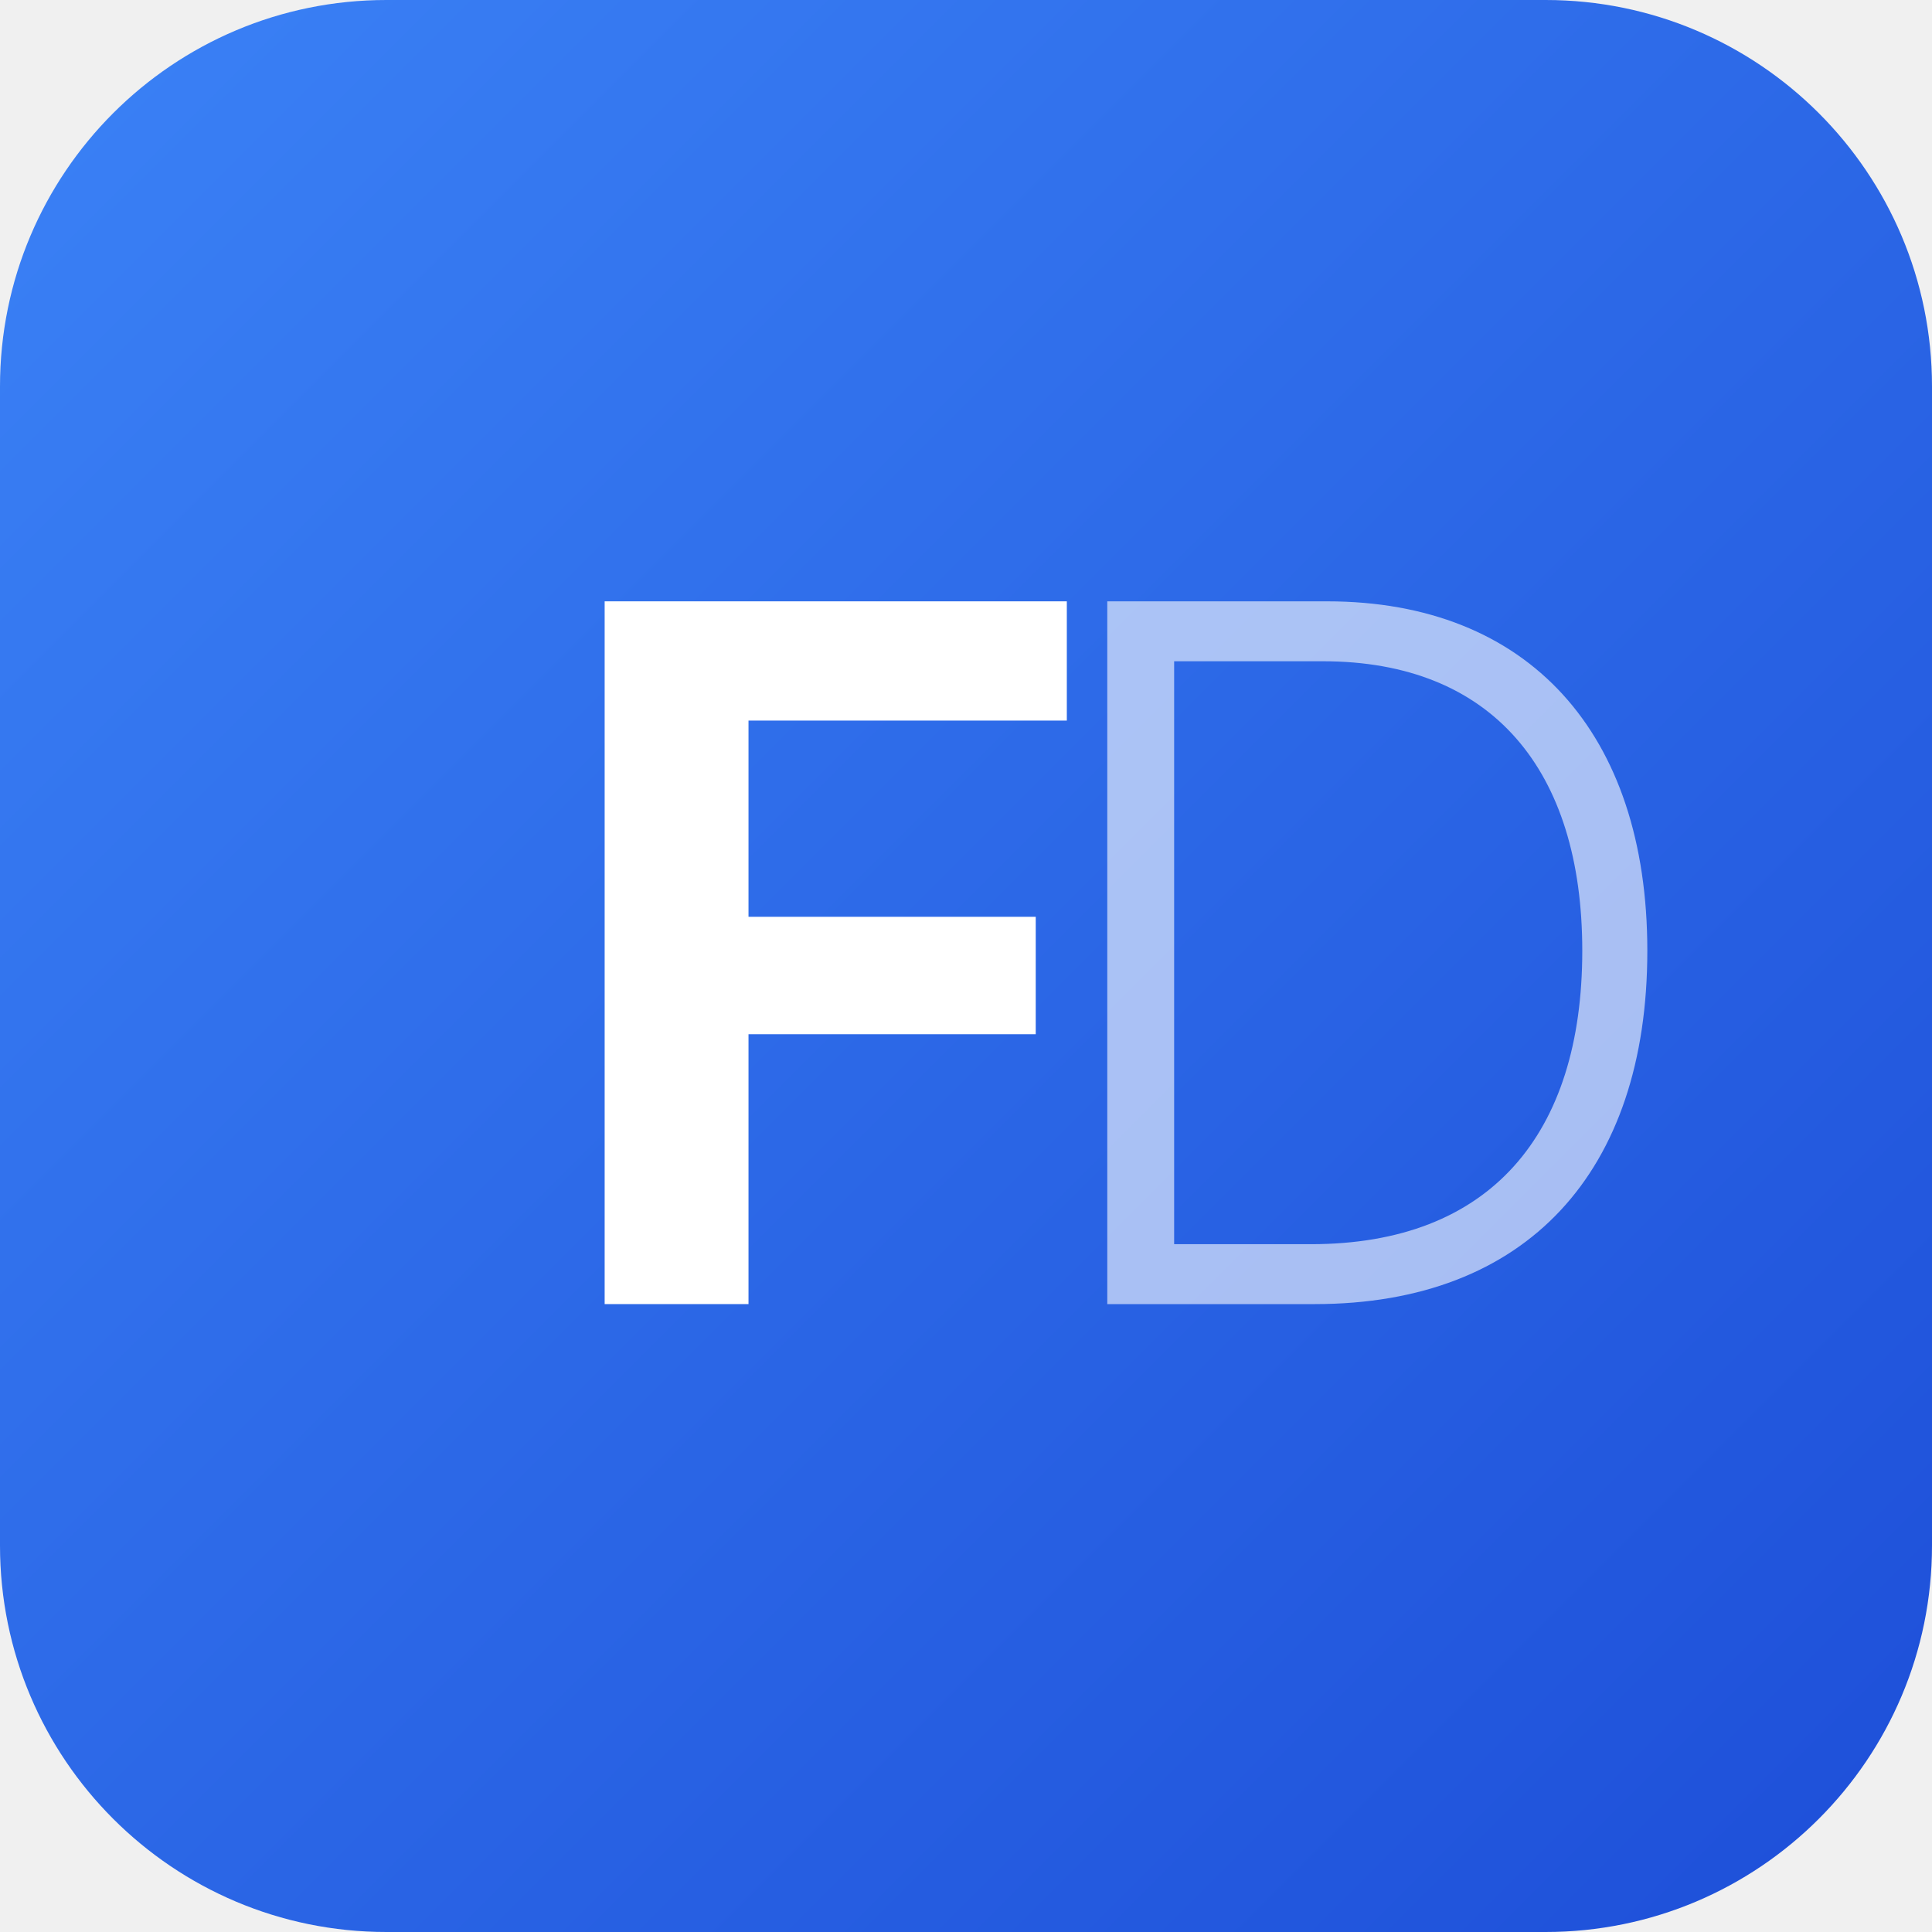
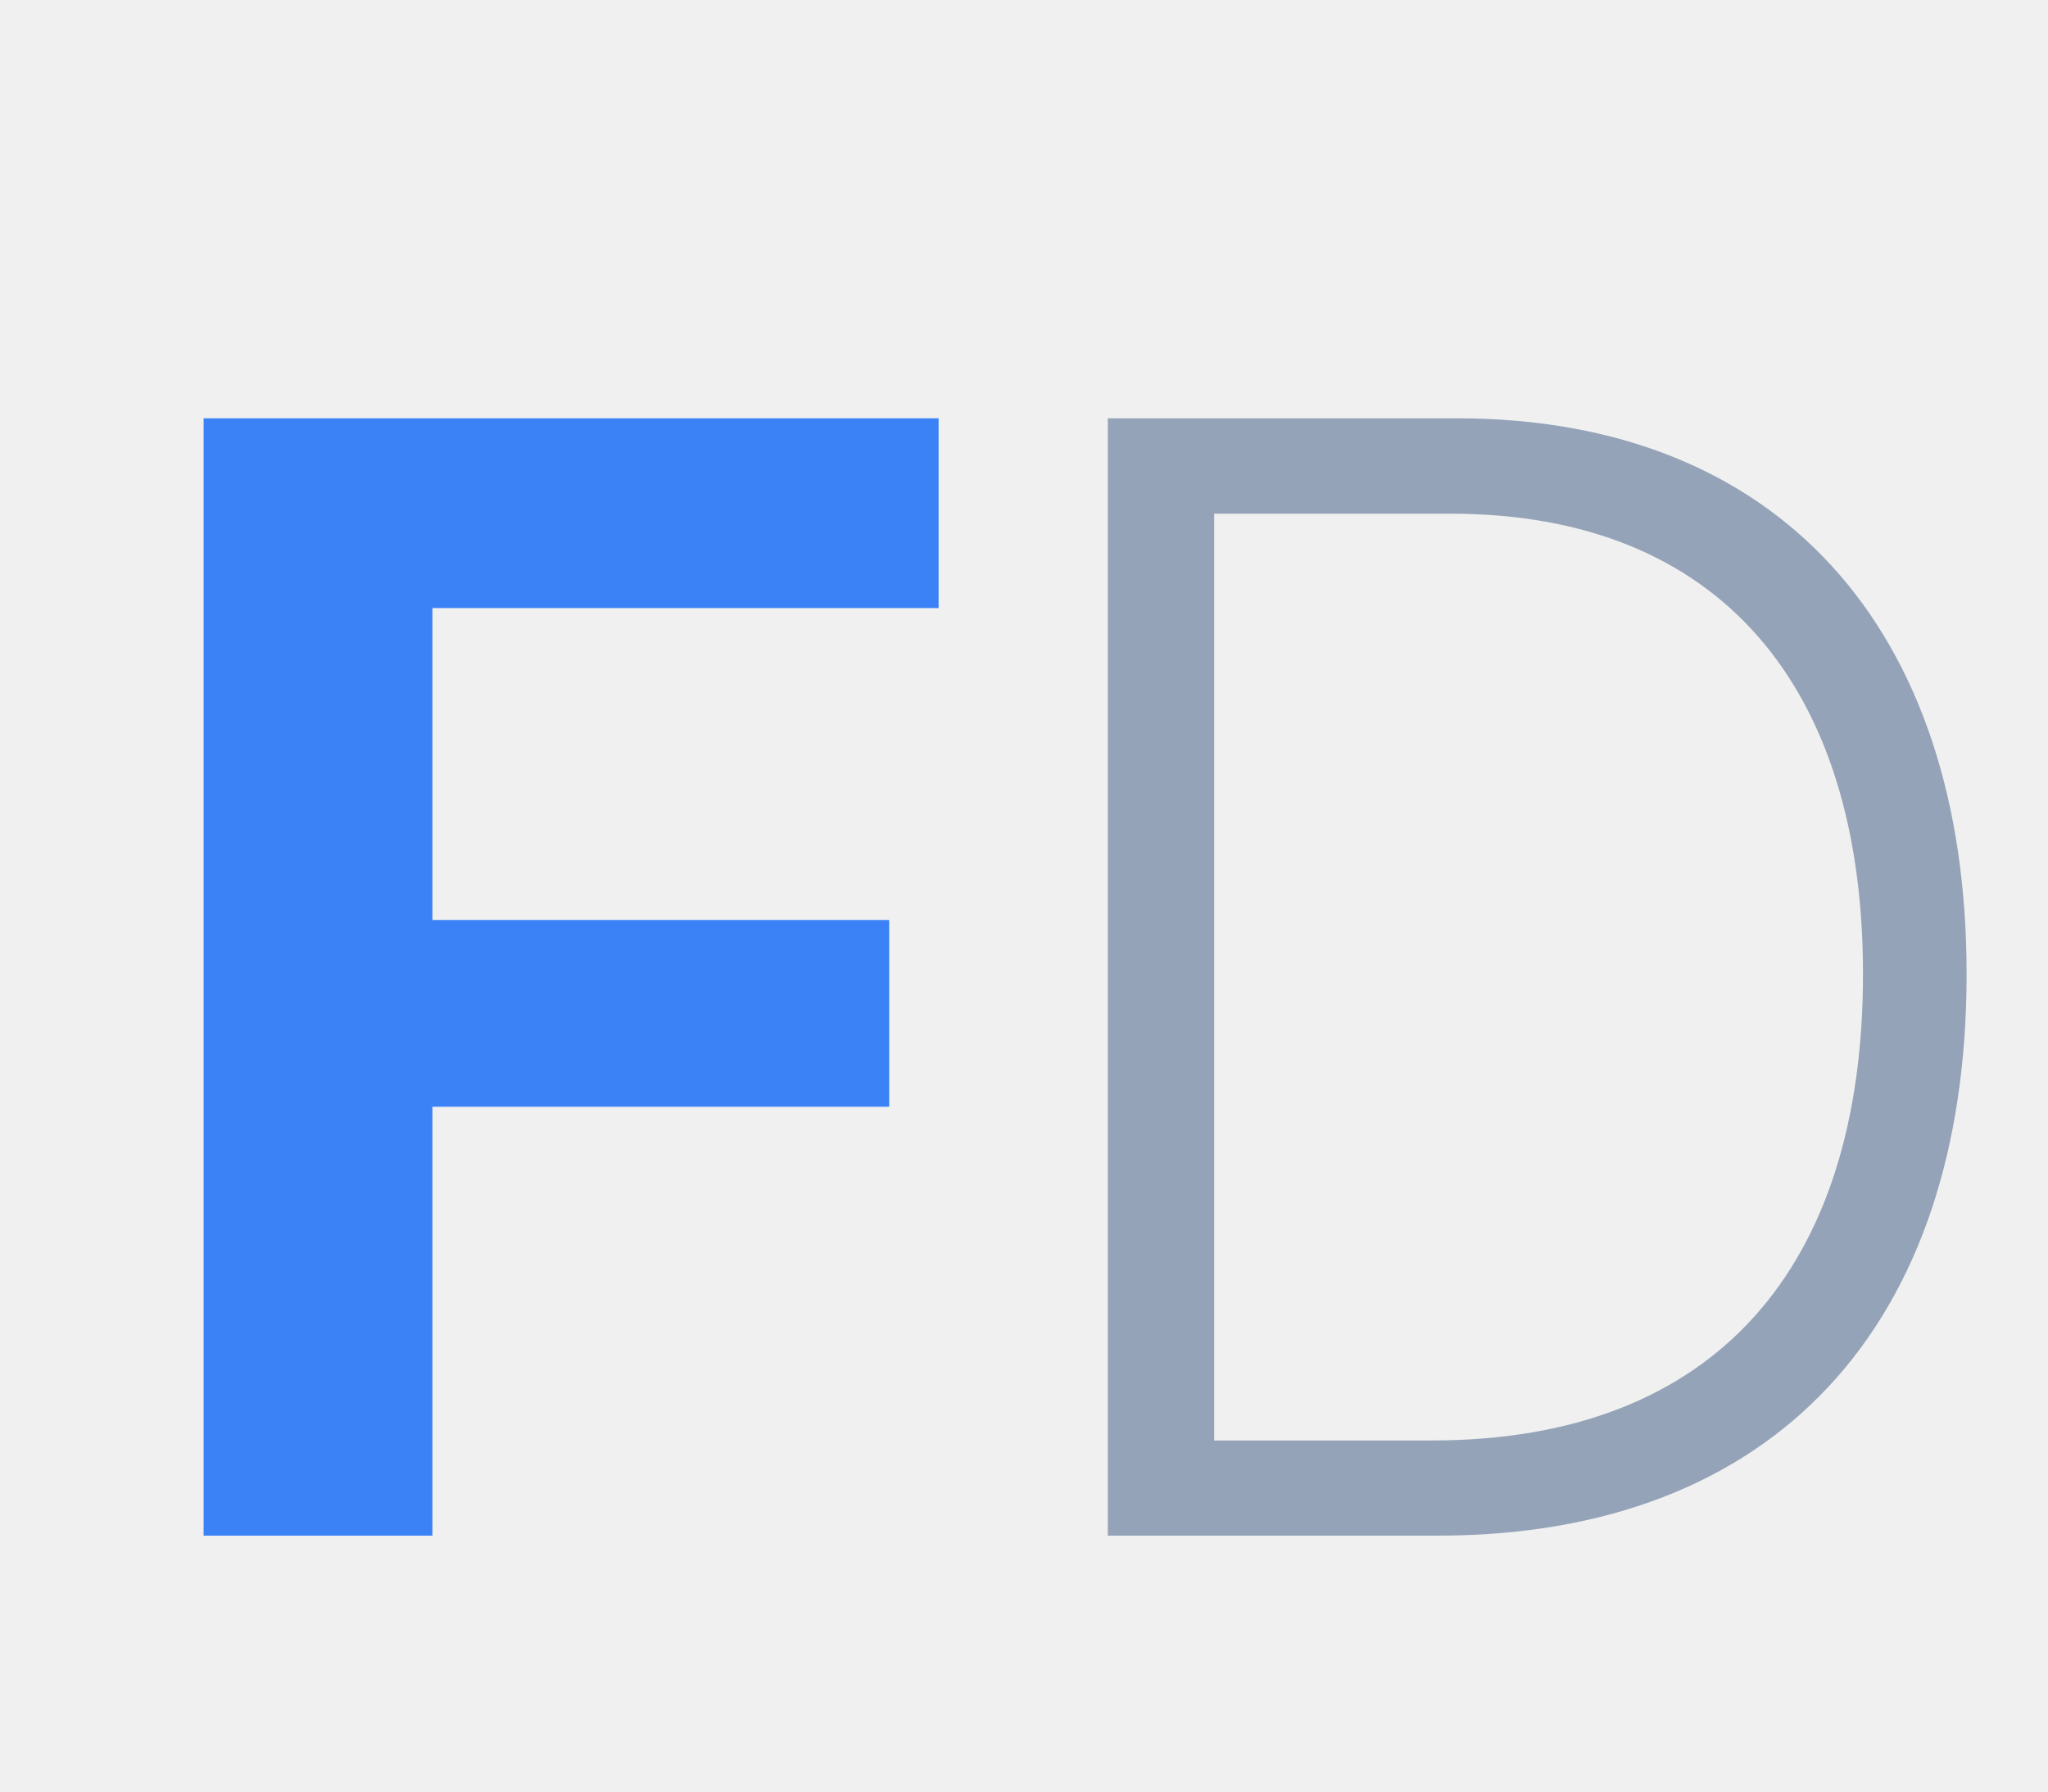
- <svg xmlns="http://www.w3.org/2000/svg" viewBox="0 0 200 200">
-   <defs>
-     <linearGradient id="grad" x1="0" y1="0" x2="1" y2="1">
-       <stop offset="0%" stop-color="#3B82F6" />
-       <stop offset="100%" stop-color="#1D4ED8" />
-     </linearGradient>
-   </defs>
-   <rect width="200" height="200" rx="40" fill="url(#grad)" />
-   <text x="56" y="135" font-family="Inter, system-ui, sans-serif" font-weight="700" font-size="100" fill="white" letter-spacing="-5">F</text>
-   <text x="105" y="135" font-family="Inter, system-ui, sans-serif" font-weight="300" font-size="100" fill="white" opacity="0.6" letter-spacing="-5">D</text>
+ <svg xmlns="http://www.w3.org/2000/svg" viewBox="0 0 160 140">
+   <text x="8" y="120" font-family="Inter, system-ui, sans-serif" font-weight="700" font-size="120" fill="#3B82F6" letter-spacing="-8">F</text>
+   <text x="75" y="120" font-family="Inter, system-ui, sans-serif" font-weight="300" font-size="120" fill="#94A3B8" letter-spacing="-8">D</text>
</svg>
